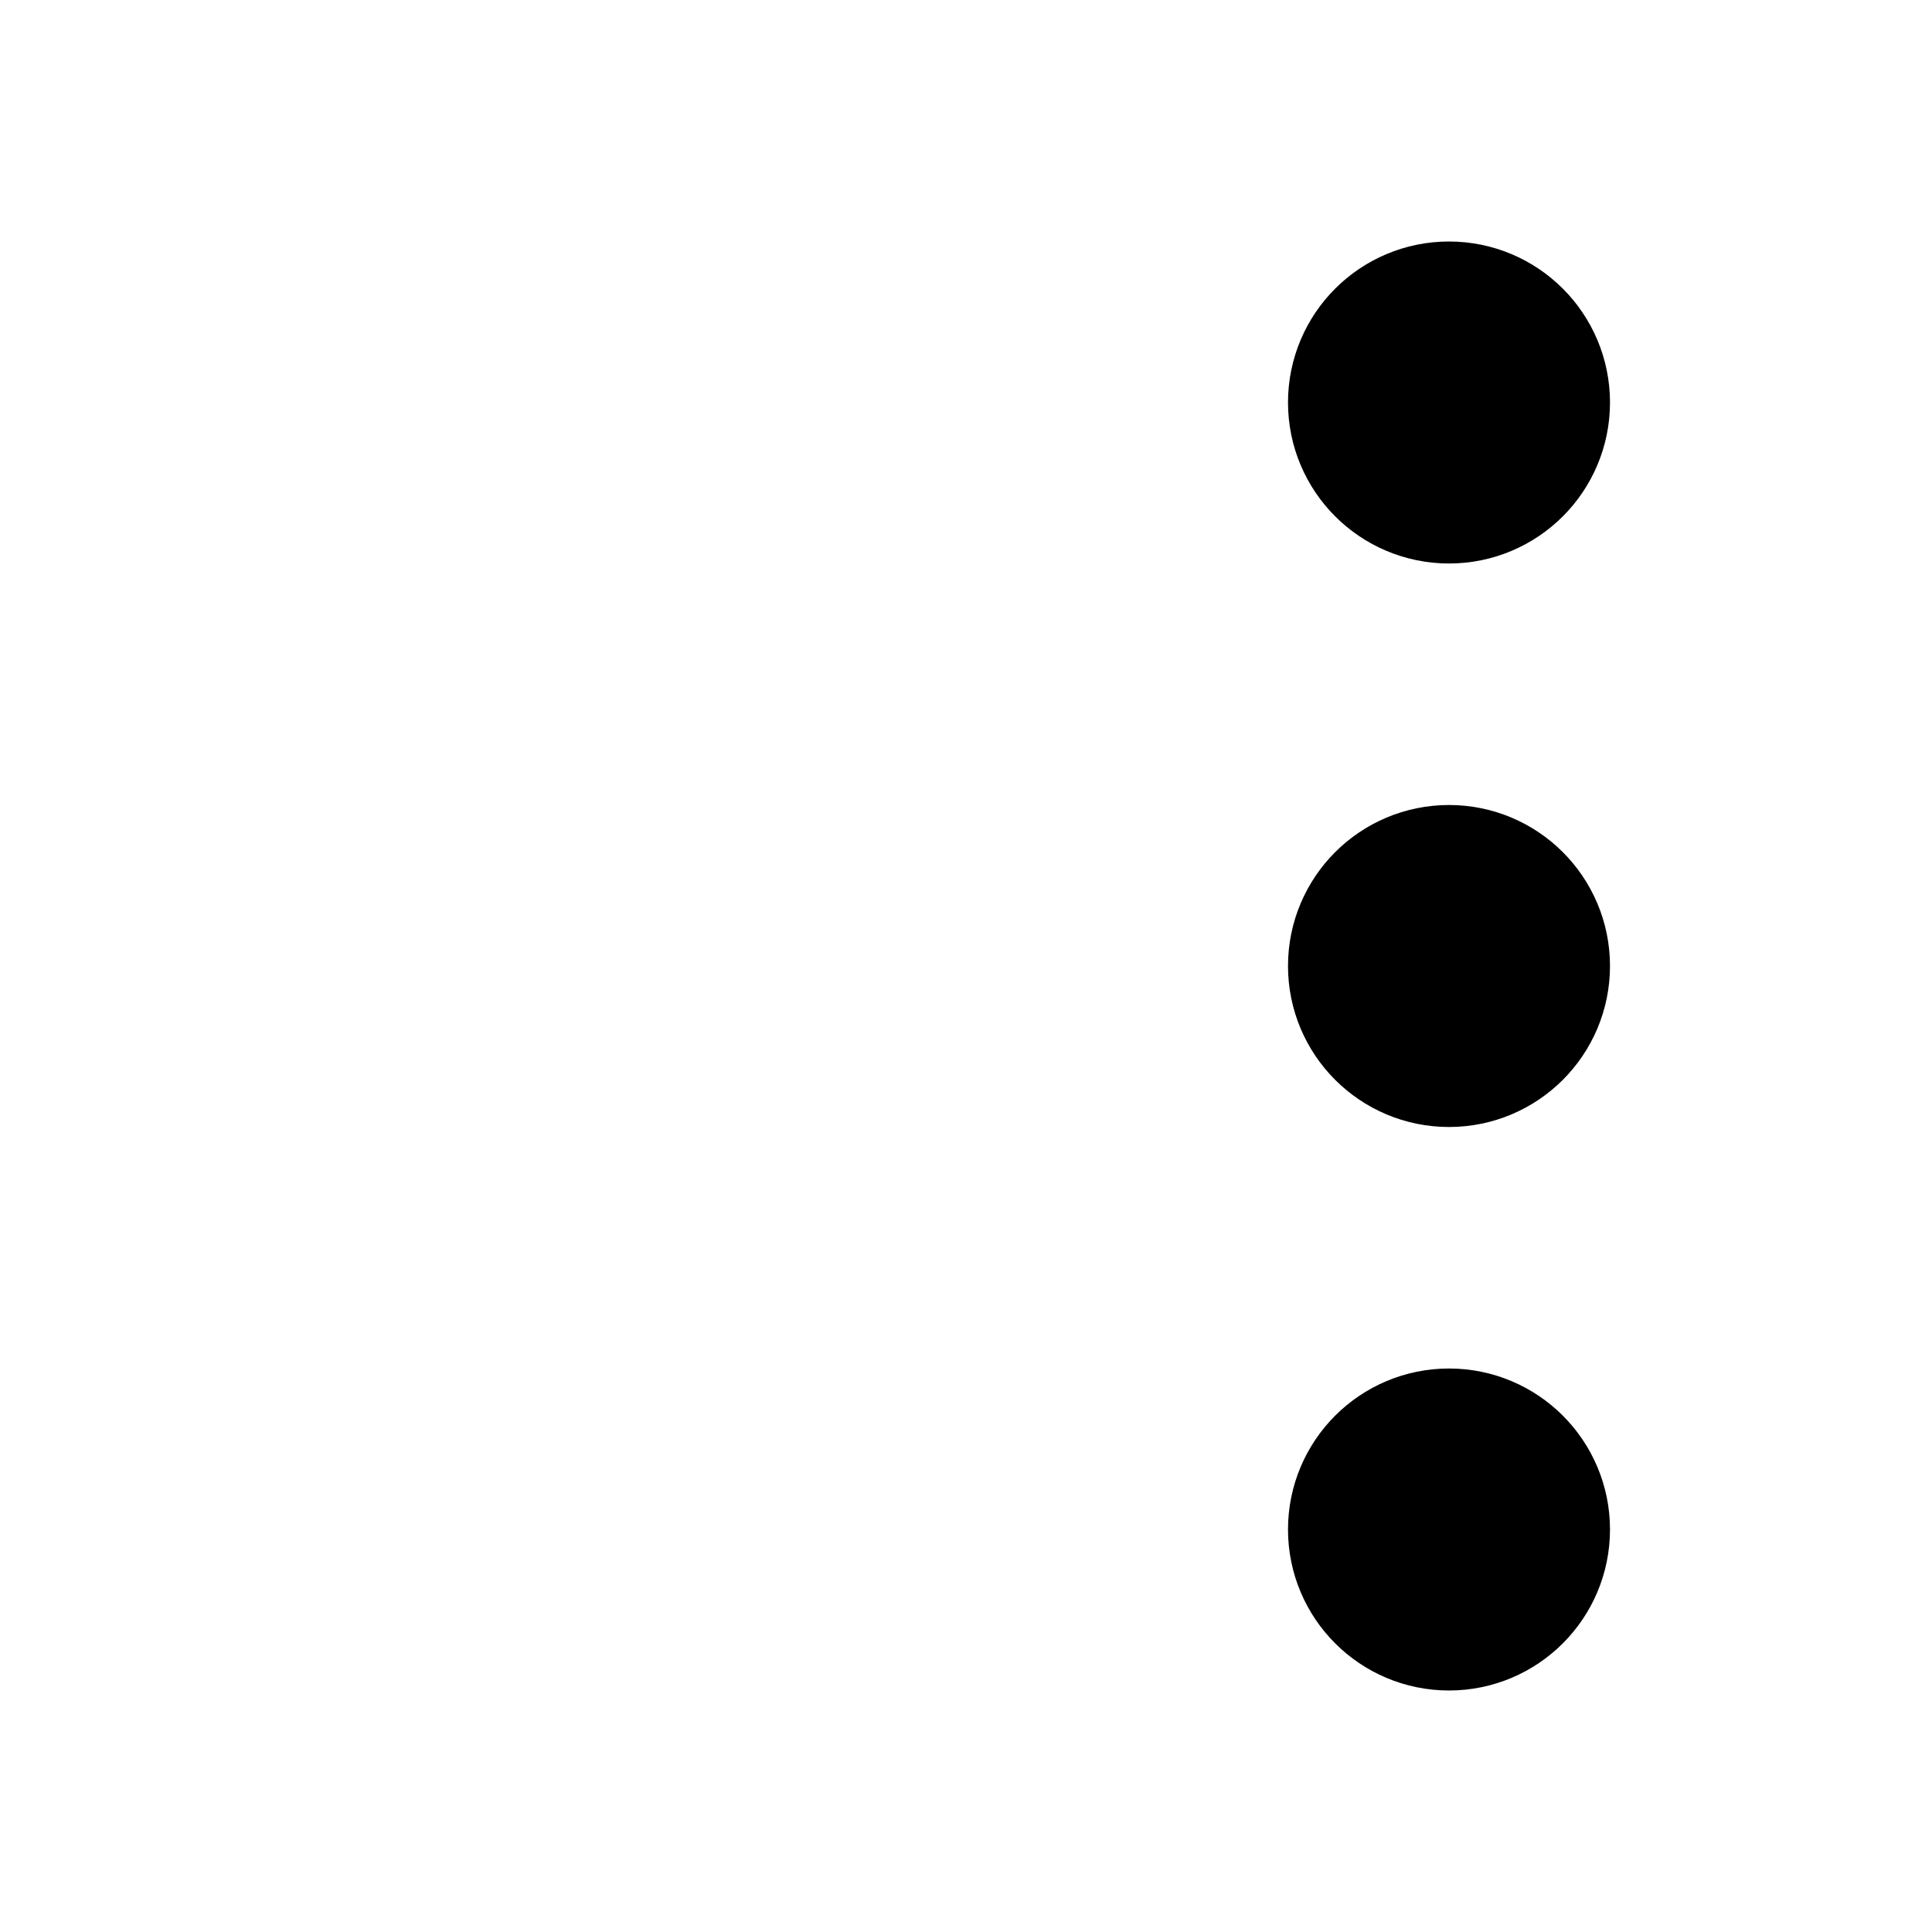
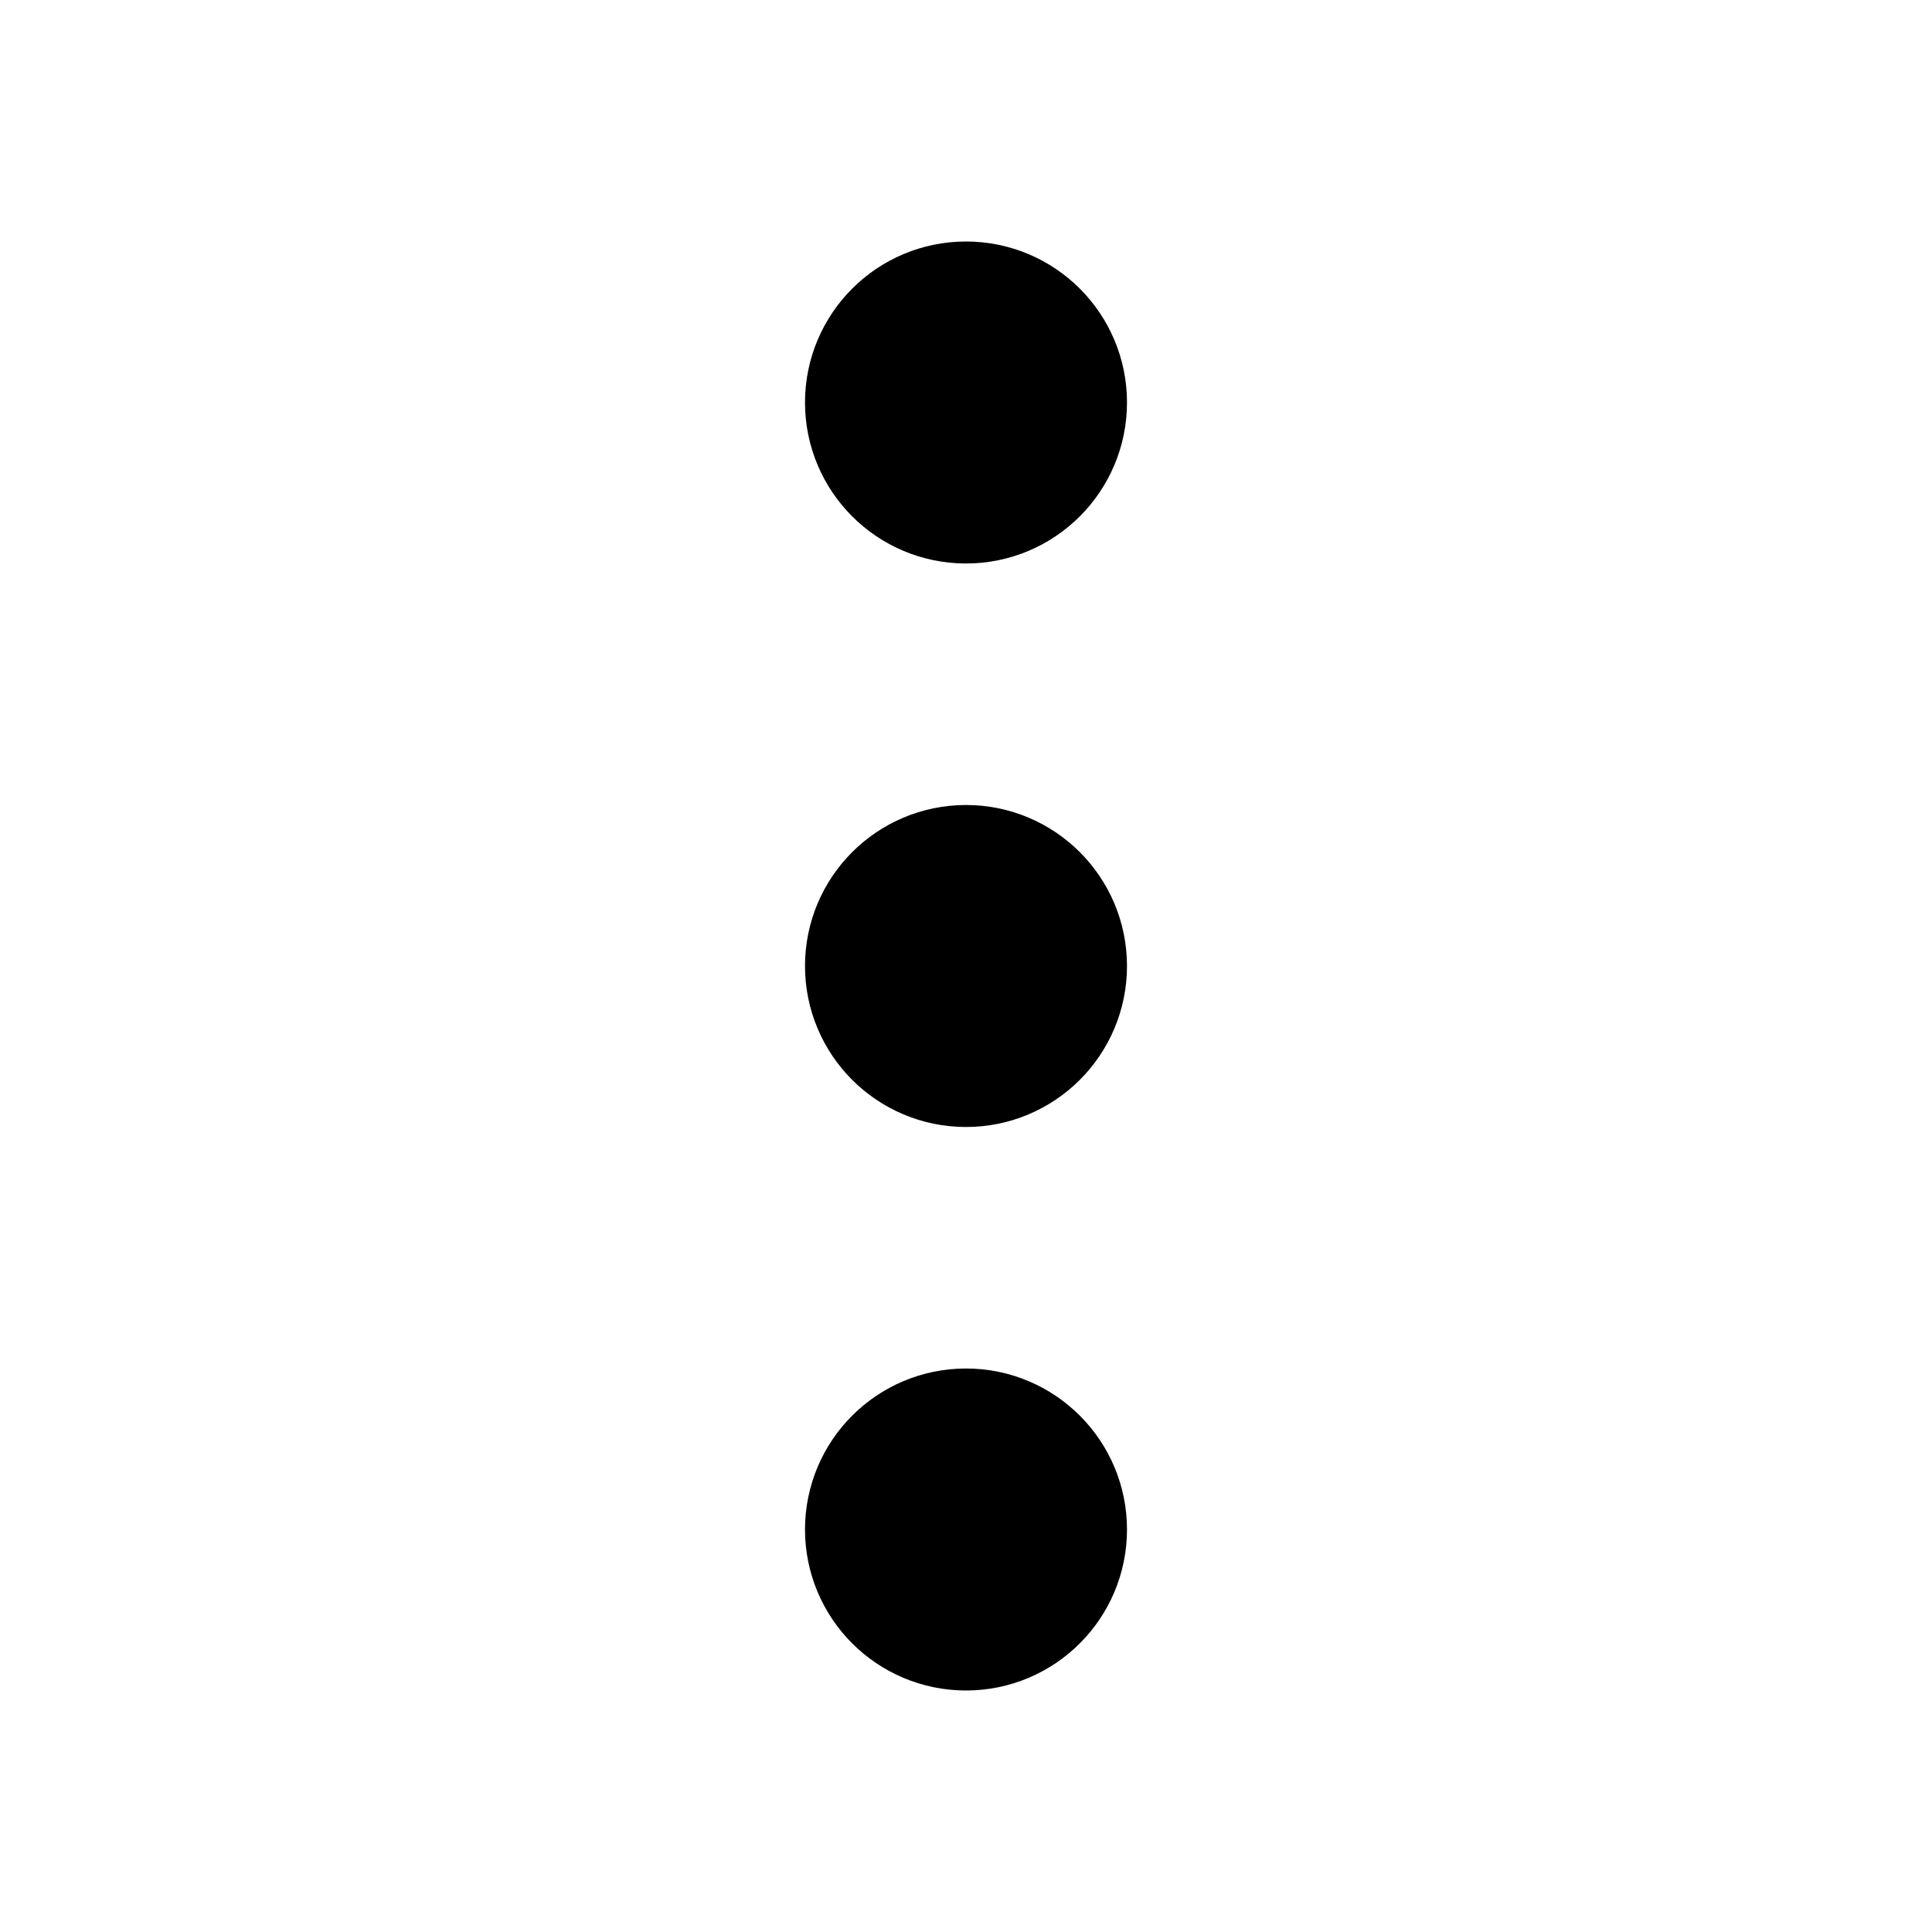
<svg xmlns="http://www.w3.org/2000/svg" width="24" height="24" viewBox="0 0 24 24" fill="none" stroke="currentColor" stroke-width="2" stroke-linecap="round" stroke-linejoin="round" class="feather feather-more-vertical">
-   <circle cx="18" cy="12" r="1" />
-   <circle cx="18" cy="5" r="1" />
-   <circle cx="18" cy="19" r="1" />
+   <circle cx="12" cy="12" r="1" />
+   <circle cx="12" cy="5" r="1" />
+   <circle cx="12" cy="19" r="1" />
</svg>
